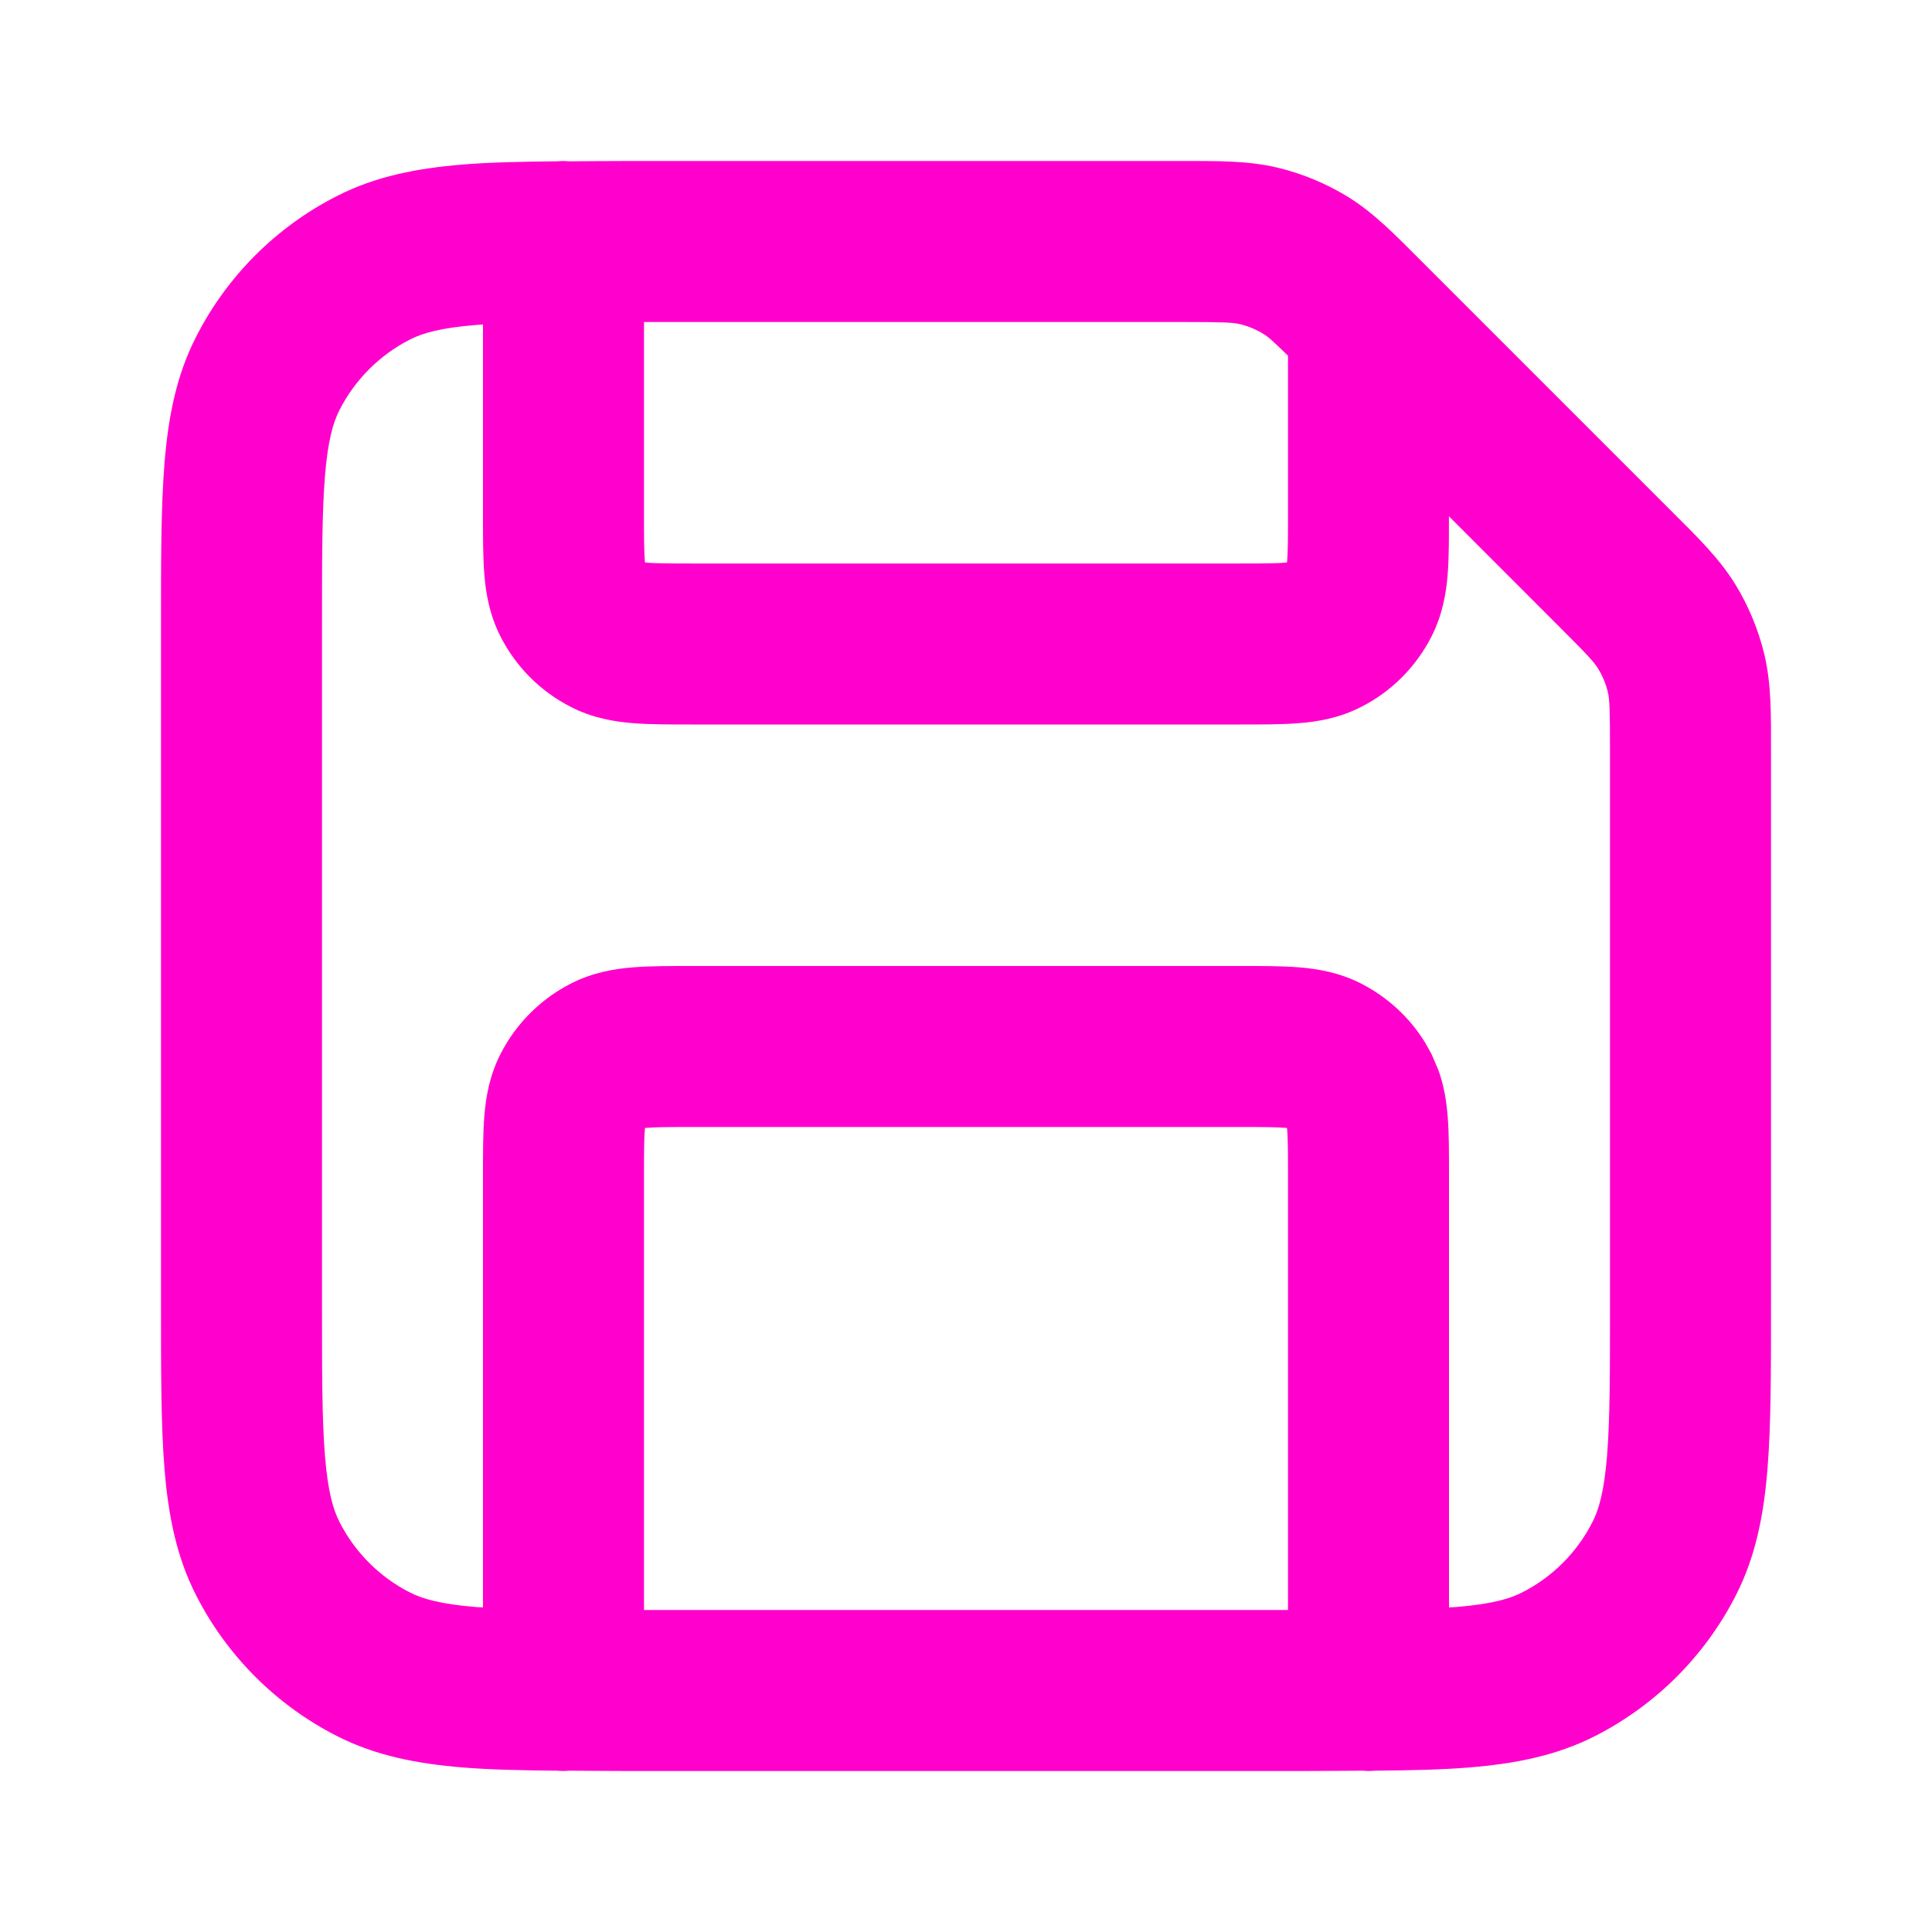
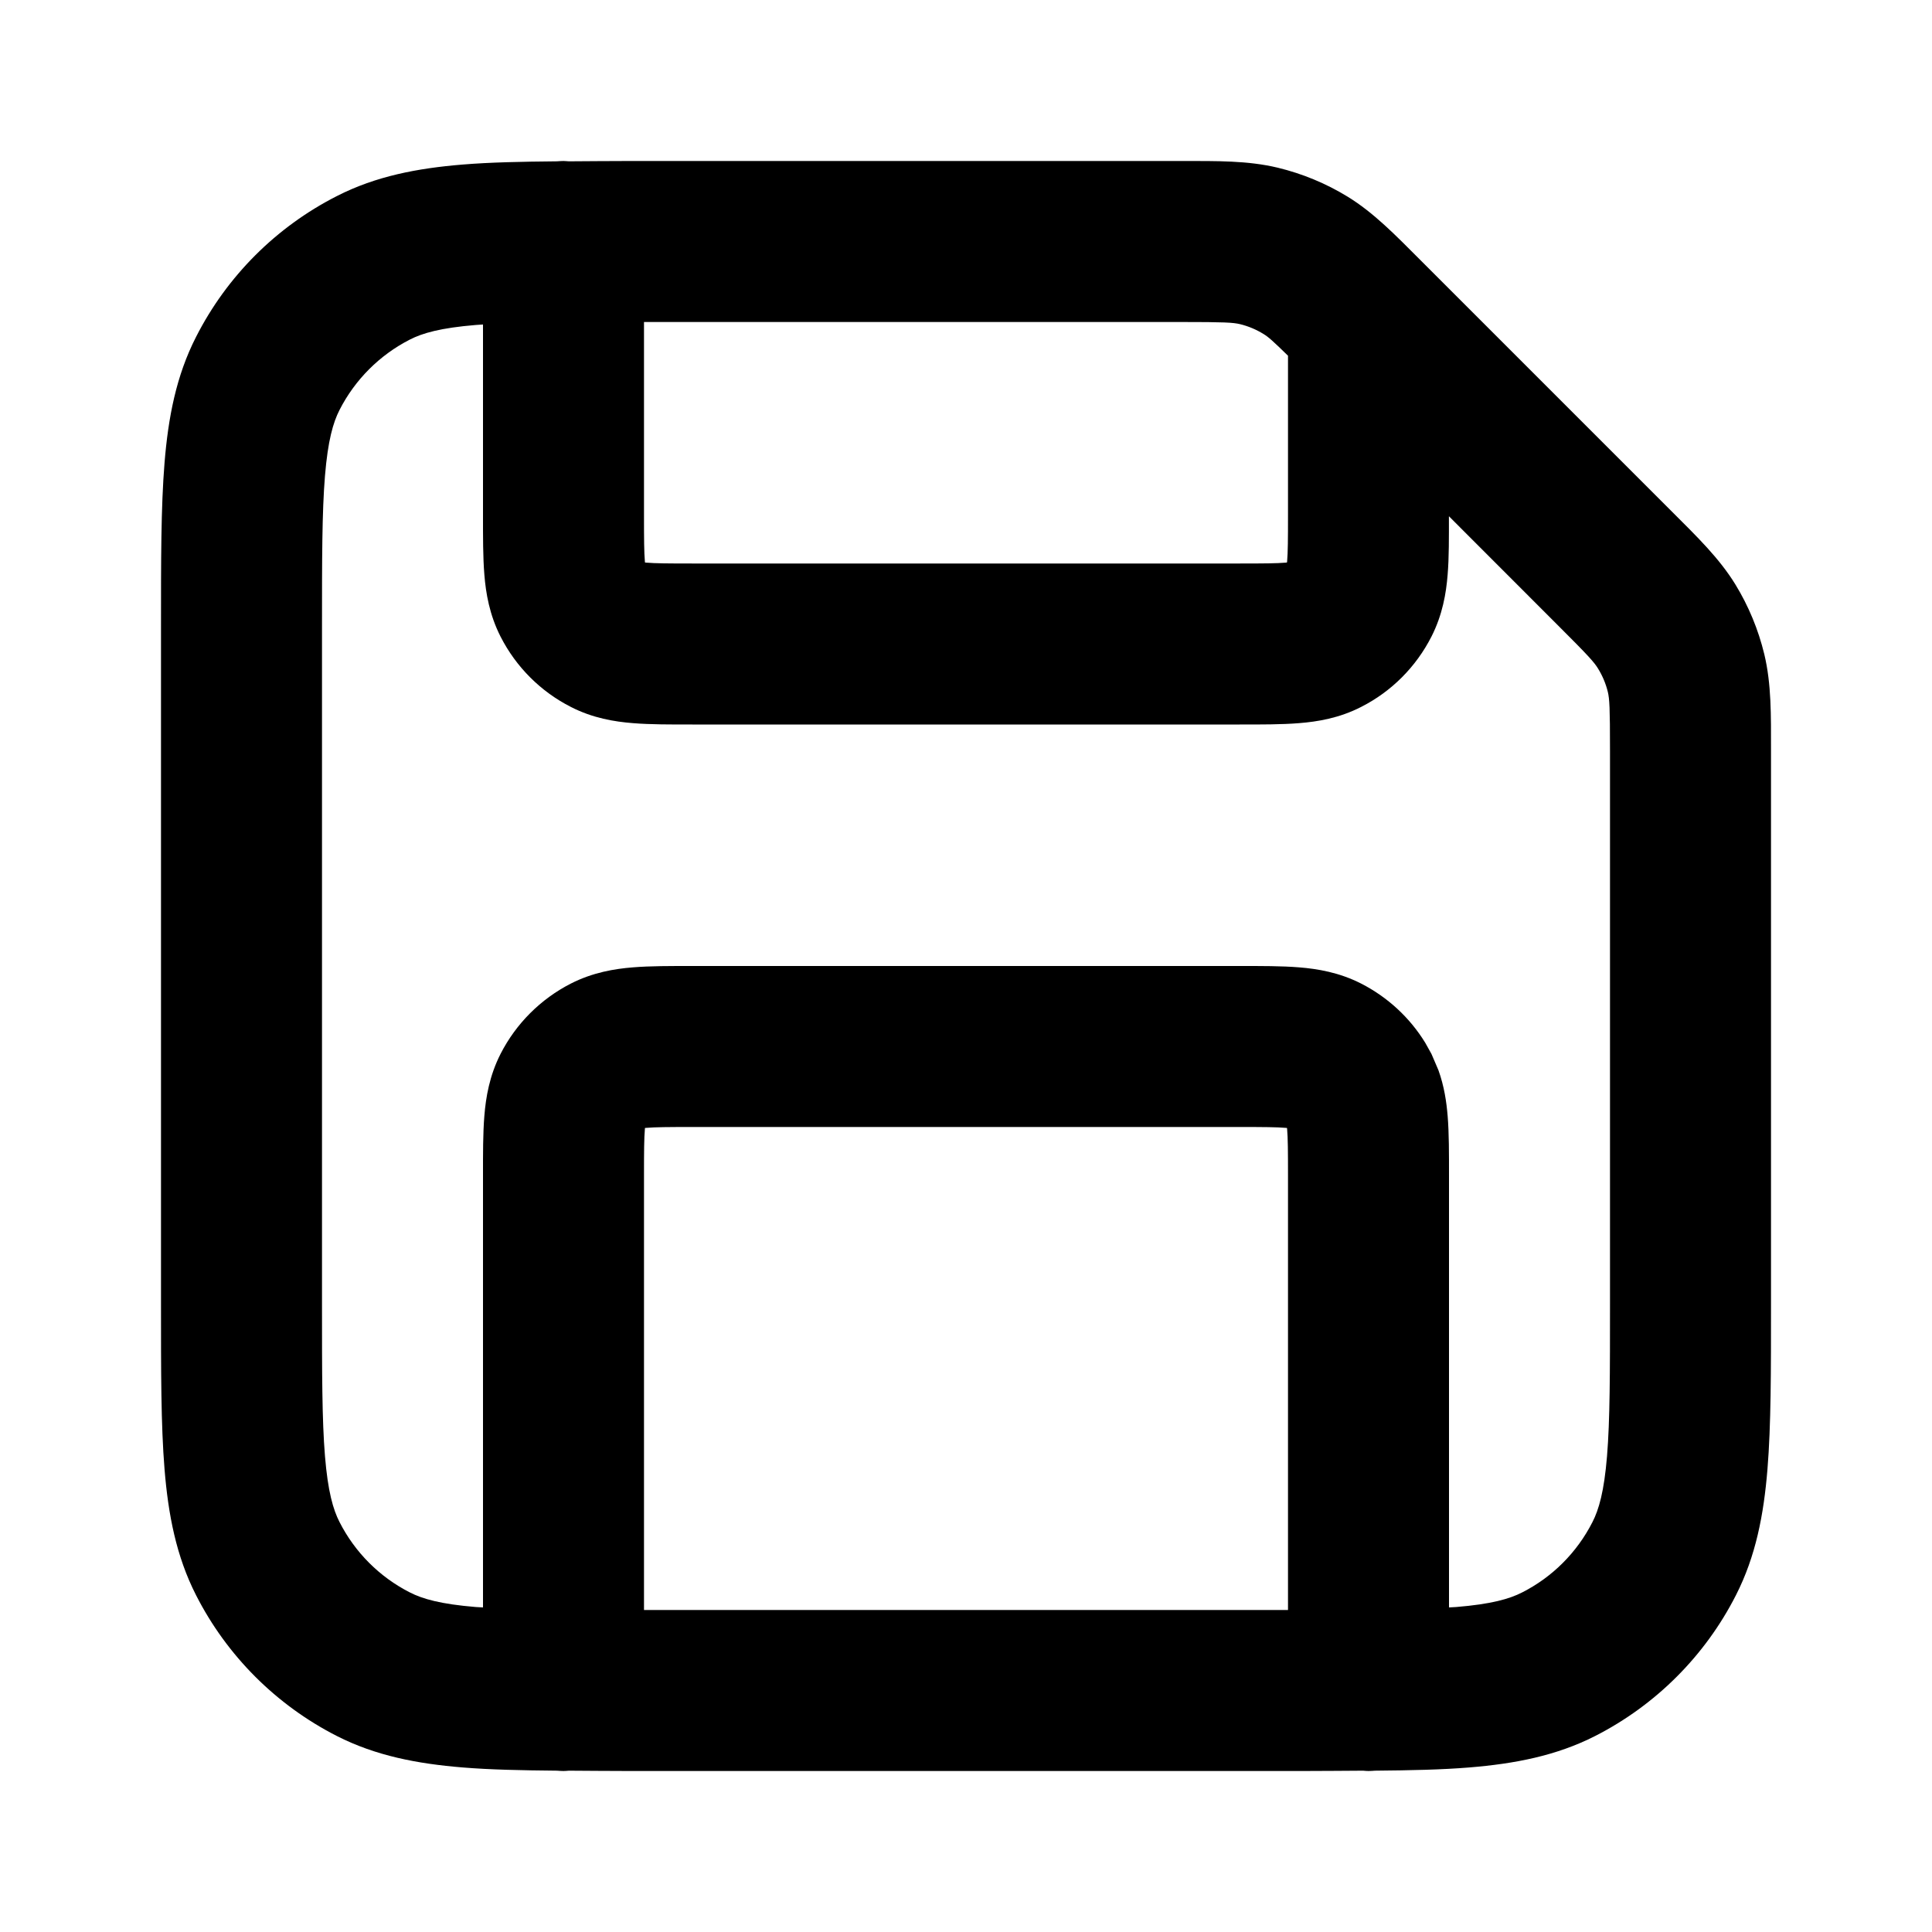
<svg xmlns="http://www.w3.org/2000/svg" width="24" height="24" viewBox="0 0 24 24" fill="none">
-   <path d="M16 14.6C16 14.303 15.999 14.141 15.989 14.024C15.989 14.02 15.988 14.016 15.987 14.012C15.984 14.011 15.98 14.011 15.976 14.011C15.859 14.001 15.697 14 15.4 14H8.6C8.303 14 8.141 14.001 8.024 14.011C8.02 14.011 8.016 14.011 8.012 14.012C8.011 14.016 8.011 14.02 8.011 14.024C8.001 14.141 8 14.303 8 14.6V20H16V14.6ZM2 7.8C2 6.976 1.999 6.299 2.044 5.748C2.09 5.186 2.188 4.669 2.436 4.184C2.819 3.431 3.431 2.819 4.184 2.436C4.669 2.188 5.186 2.09 5.748 2.044C6.088 2.016 6.478 2.008 6.92 2.004C6.946 2.002 6.973 2 7 2C7.022 2 7.044 2.003 7.066 2.004C7.297 2.003 7.541 2 7.8 2H14.675C15.116 2 15.5 1.994 15.872 2.083C16.178 2.157 16.471 2.278 16.739 2.442C17.065 2.642 17.332 2.918 17.645 3.231L20.77 6.356C21.082 6.668 21.358 6.935 21.558 7.261C21.722 7.529 21.843 7.822 21.917 8.128C22.006 8.5 22 8.884 22 9.325V16.2C22 17.024 22.001 17.702 21.956 18.252C21.91 18.814 21.812 19.331 21.564 19.817C21.181 20.569 20.569 21.181 19.816 21.565C19.331 21.812 18.814 21.91 18.252 21.956C17.911 21.984 17.522 21.992 17.079 21.996C17.053 21.998 17.027 22 17 22C16.977 22 16.955 21.998 16.933 21.996C16.702 21.997 16.459 22 16.2 22H7.8C7.541 22 7.297 21.997 7.066 21.996C7.044 21.998 7.022 22 7 22C6.973 22 6.946 21.998 6.92 21.996C6.478 21.992 6.088 21.984 5.748 21.956C5.186 21.91 4.669 21.812 4.184 21.565C3.431 21.181 2.819 20.569 2.436 19.817C2.188 19.331 2.09 18.814 2.044 18.252C1.999 17.702 2 17.024 2 16.2V7.8ZM4 16.2C4 17.057 4 17.639 4.037 18.089C4.073 18.527 4.138 18.752 4.218 18.908C4.41 19.285 4.716 19.591 5.092 19.782C5.248 19.862 5.473 19.927 5.911 19.963C5.94 19.965 5.97 19.966 6 19.968V14.6C6 14.336 5.999 14.078 6.017 13.861C6.035 13.633 6.08 13.363 6.218 13.092C6.41 12.716 6.716 12.41 7.092 12.218C7.363 12.08 7.633 12.035 7.861 12.017C8.078 11.999 8.336 12 8.6 12H15.4C15.664 12 15.922 11.999 16.139 12.017C16.367 12.035 16.637 12.08 16.908 12.218C17.237 12.386 17.513 12.641 17.705 12.954L17.782 13.092L17.869 13.295C17.941 13.496 17.969 13.69 17.983 13.861C18.001 14.078 18 14.336 18 14.6V19.968C18.03 19.966 18.06 19.965 18.089 19.963C18.527 19.927 18.752 19.862 18.908 19.782C19.285 19.591 19.59 19.285 19.782 18.908C19.862 18.752 19.927 18.527 19.963 18.089C20 17.639 20 17.057 20 16.2V9.325C20 8.789 19.994 8.683 19.973 8.595C19.948 8.493 19.907 8.395 19.852 8.306C19.805 8.228 19.735 8.149 19.355 7.77L17.999 6.413C17.999 6.672 18.001 6.925 17.983 7.139C17.965 7.367 17.92 7.637 17.782 7.908C17.59 8.285 17.285 8.591 16.908 8.782C16.637 8.921 16.367 8.965 16.139 8.983C15.922 9.001 15.664 9 15.4 9H8.6C8.336 9 8.078 9.001 7.861 8.983C7.633 8.965 7.363 8.921 7.092 8.782C6.716 8.591 6.41 8.285 6.218 7.908C6.08 7.637 6.035 7.367 6.017 7.139C5.999 6.922 6 6.664 6 6.4V4.031C5.97 4.033 5.94 4.035 5.911 4.037C5.473 4.073 5.248 4.138 5.092 4.218C4.716 4.41 4.41 4.716 4.218 5.092C4.138 5.248 4.073 5.473 4.037 5.911C4 6.361 4 6.944 4 7.8V16.2ZM8 6.4C8 6.697 8.001 6.859 8.011 6.976C8.011 6.98 8.011 6.984 8.012 6.987C8.016 6.988 8.02 6.989 8.024 6.989C8.141 6.999 8.303 7 8.6 7H15.4C15.697 7 15.859 6.999 15.976 6.989C15.98 6.989 15.984 6.988 15.987 6.987C15.988 6.984 15.989 6.98 15.989 6.976C15.999 6.859 16 6.697 16 6.4V4.419C15.811 4.234 15.753 4.183 15.694 4.148C15.605 4.093 15.507 4.052 15.405 4.027C15.317 4.006 15.211 4 14.675 4H8V6.4Z" fill="#FF00CD" />
+   <path d="M16 14.6C16 14.303 15.999 14.141 15.989 14.024C15.989 14.02 15.988 14.016 15.987 14.012C15.984 14.011 15.98 14.011 15.976 14.011C15.859 14.001 15.697 14 15.4 14H8.6C8.303 14 8.141 14.001 8.024 14.011C8.02 14.011 8.016 14.011 8.012 14.012C8.011 14.016 8.011 14.02 8.011 14.024C8.001 14.141 8 14.303 8 14.6V20H16V14.6ZM2 7.8C2 6.976 1.999 6.299 2.044 5.748C2.09 5.186 2.188 4.669 2.436 4.184C2.819 3.431 3.431 2.819 4.184 2.436C4.669 2.188 5.186 2.09 5.748 2.044C6.088 2.016 6.478 2.008 6.92 2.004C6.946 2.002 6.973 2 7 2C7.022 2 7.044 2.003 7.066 2.004C7.297 2.003 7.541 2 7.8 2H14.675C15.116 2 15.5 1.994 15.872 2.083C16.178 2.157 16.471 2.278 16.739 2.442C17.065 2.642 17.332 2.918 17.645 3.231L20.77 6.356C21.082 6.668 21.358 6.935 21.558 7.261C21.722 7.529 21.843 7.822 21.917 8.128C22.006 8.5 22 8.884 22 9.325V16.2C22 17.024 22.001 17.702 21.956 18.252C21.91 18.814 21.812 19.331 21.564 19.817C21.181 20.569 20.569 21.181 19.816 21.565C19.331 21.812 18.814 21.91 18.252 21.956C17.911 21.984 17.522 21.992 17.079 21.996C17.053 21.998 17.027 22 17 22C16.977 22 16.955 21.998 16.933 21.996C16.702 21.997 16.459 22 16.2 22H7.8C7.541 22 7.297 21.997 7.066 21.996C7.044 21.998 7.022 22 7 22C6.973 22 6.946 21.998 6.92 21.996C6.478 21.992 6.088 21.984 5.748 21.956C5.186 21.91 4.669 21.812 4.184 21.565C3.431 21.181 2.819 20.569 2.436 19.817C2.188 19.331 2.09 18.814 2.044 18.252C1.999 17.702 2 17.024 2 16.2V7.8ZM4 16.2C4 17.057 4 17.639 4.037 18.089C4.073 18.527 4.138 18.752 4.218 18.908C4.41 19.285 4.716 19.591 5.092 19.782C5.248 19.862 5.473 19.927 5.911 19.963C5.94 19.965 5.97 19.966 6 19.968V14.6C6 14.336 5.999 14.078 6.017 13.861C6.035 13.633 6.08 13.363 6.218 13.092C6.41 12.716 6.716 12.41 7.092 12.218C7.363 12.08 7.633 12.035 7.861 12.017C8.078 11.999 8.336 12 8.6 12H15.4C15.664 12 15.922 11.999 16.139 12.017C16.367 12.035 16.637 12.08 16.908 12.218C17.237 12.386 17.513 12.641 17.705 12.954L17.782 13.092L17.869 13.295C17.941 13.496 17.969 13.69 17.983 13.861C18.001 14.078 18 14.336 18 14.6V19.968C18.03 19.966 18.06 19.965 18.089 19.963C18.527 19.927 18.752 19.862 18.908 19.782C19.285 19.591 19.59 19.285 19.782 18.908C19.862 18.752 19.927 18.527 19.963 18.089C20 17.639 20 17.057 20 16.2V9.325C20 8.789 19.994 8.683 19.973 8.595C19.948 8.493 19.907 8.395 19.852 8.306C19.805 8.228 19.735 8.149 19.355 7.77L17.999 6.413C17.999 6.672 18.001 6.925 17.983 7.139C17.965 7.367 17.92 7.637 17.782 7.908C17.59 8.285 17.285 8.591 16.908 8.782C16.637 8.921 16.367 8.965 16.139 8.983C15.922 9.001 15.664 9 15.4 9H8.6C8.336 9 8.078 9.001 7.861 8.983C7.633 8.965 7.363 8.921 7.092 8.782C6.716 8.591 6.41 8.285 6.218 7.908C6.08 7.637 6.035 7.367 6.017 7.139C5.999 6.922 6 6.664 6 6.4V4.031C5.97 4.033 5.94 4.035 5.911 4.037C5.473 4.073 5.248 4.138 5.092 4.218C4.716 4.41 4.41 4.716 4.218 5.092C4.138 5.248 4.073 5.473 4.037 5.911C4 6.361 4 6.944 4 7.8V16.2ZM8 6.4C8 6.697 8.001 6.859 8.011 6.976C8.011 6.98 8.011 6.984 8.012 6.987C8.016 6.988 8.02 6.989 8.024 6.989C8.141 6.999 8.303 7 8.6 7H15.4C15.697 7 15.859 6.999 15.976 6.989C15.98 6.989 15.984 6.988 15.987 6.987C15.988 6.984 15.989 6.98 15.989 6.976C15.999 6.859 16 6.697 16 6.4V4.419C15.811 4.234 15.753 4.183 15.694 4.148C15.605 4.093 15.507 4.052 15.405 4.027C15.317 4.006 15.211 4 14.675 4H8V6.4Z" fill="currentColor" />
</svg>
